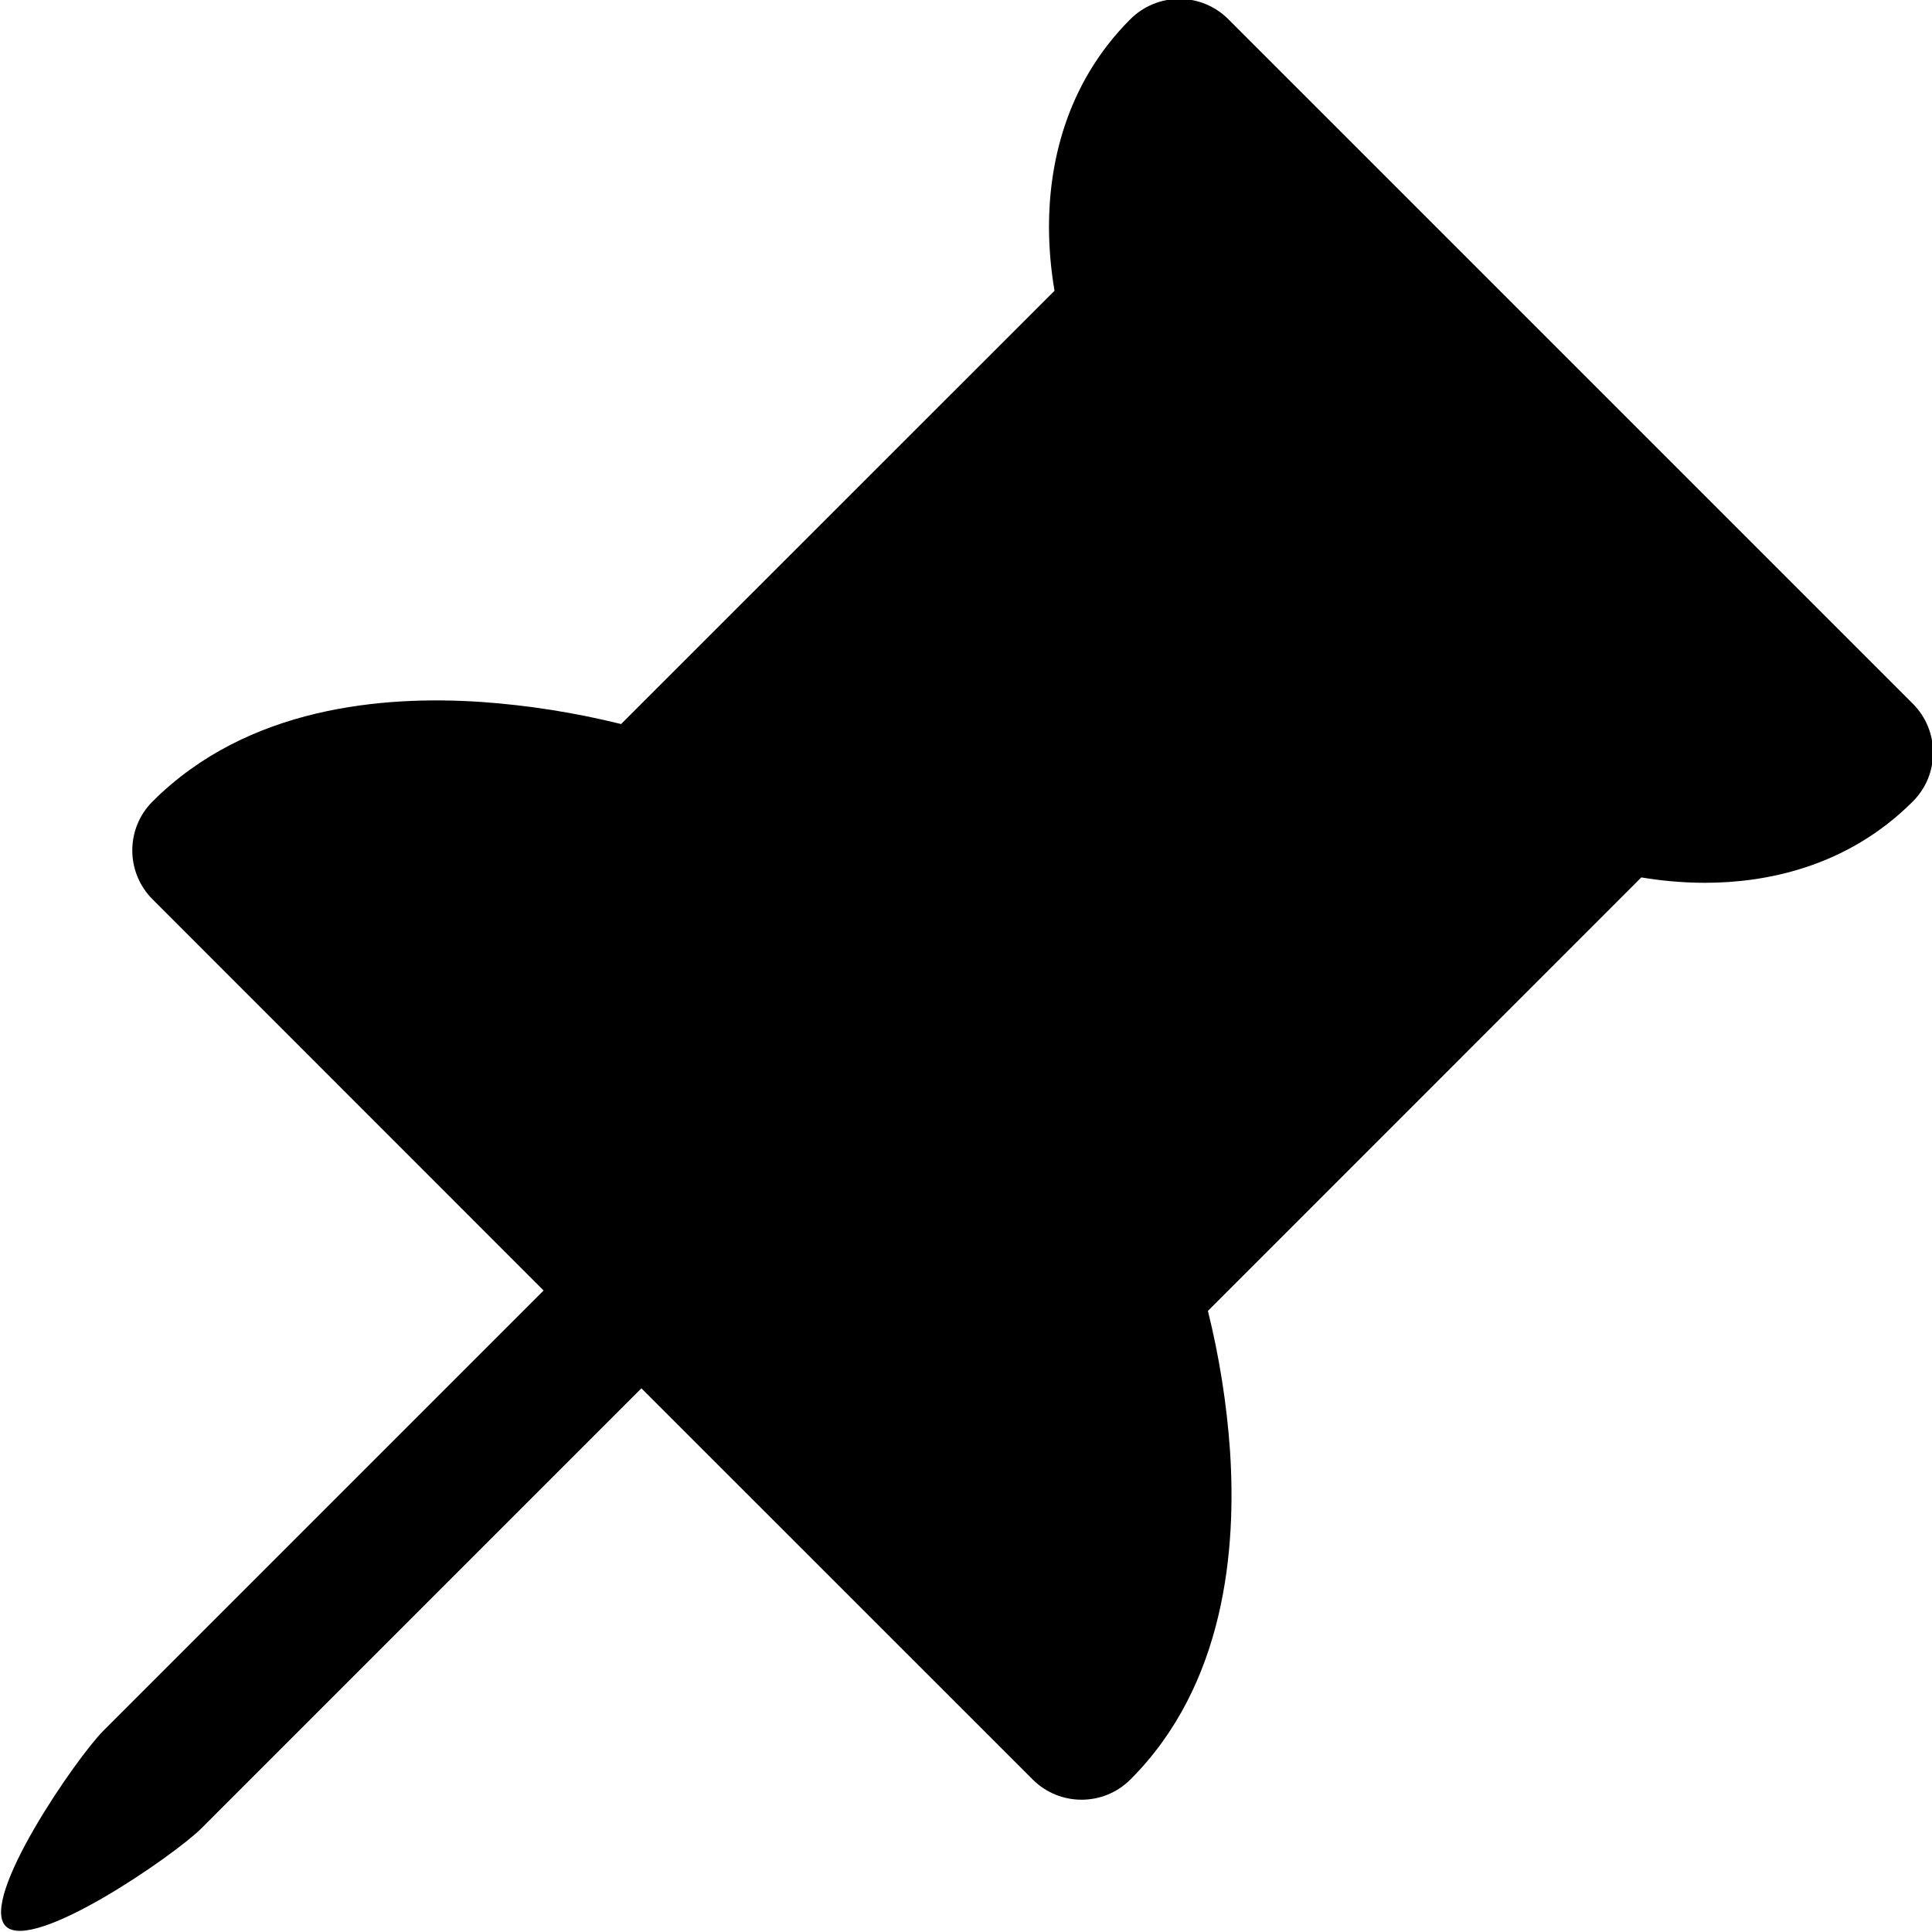
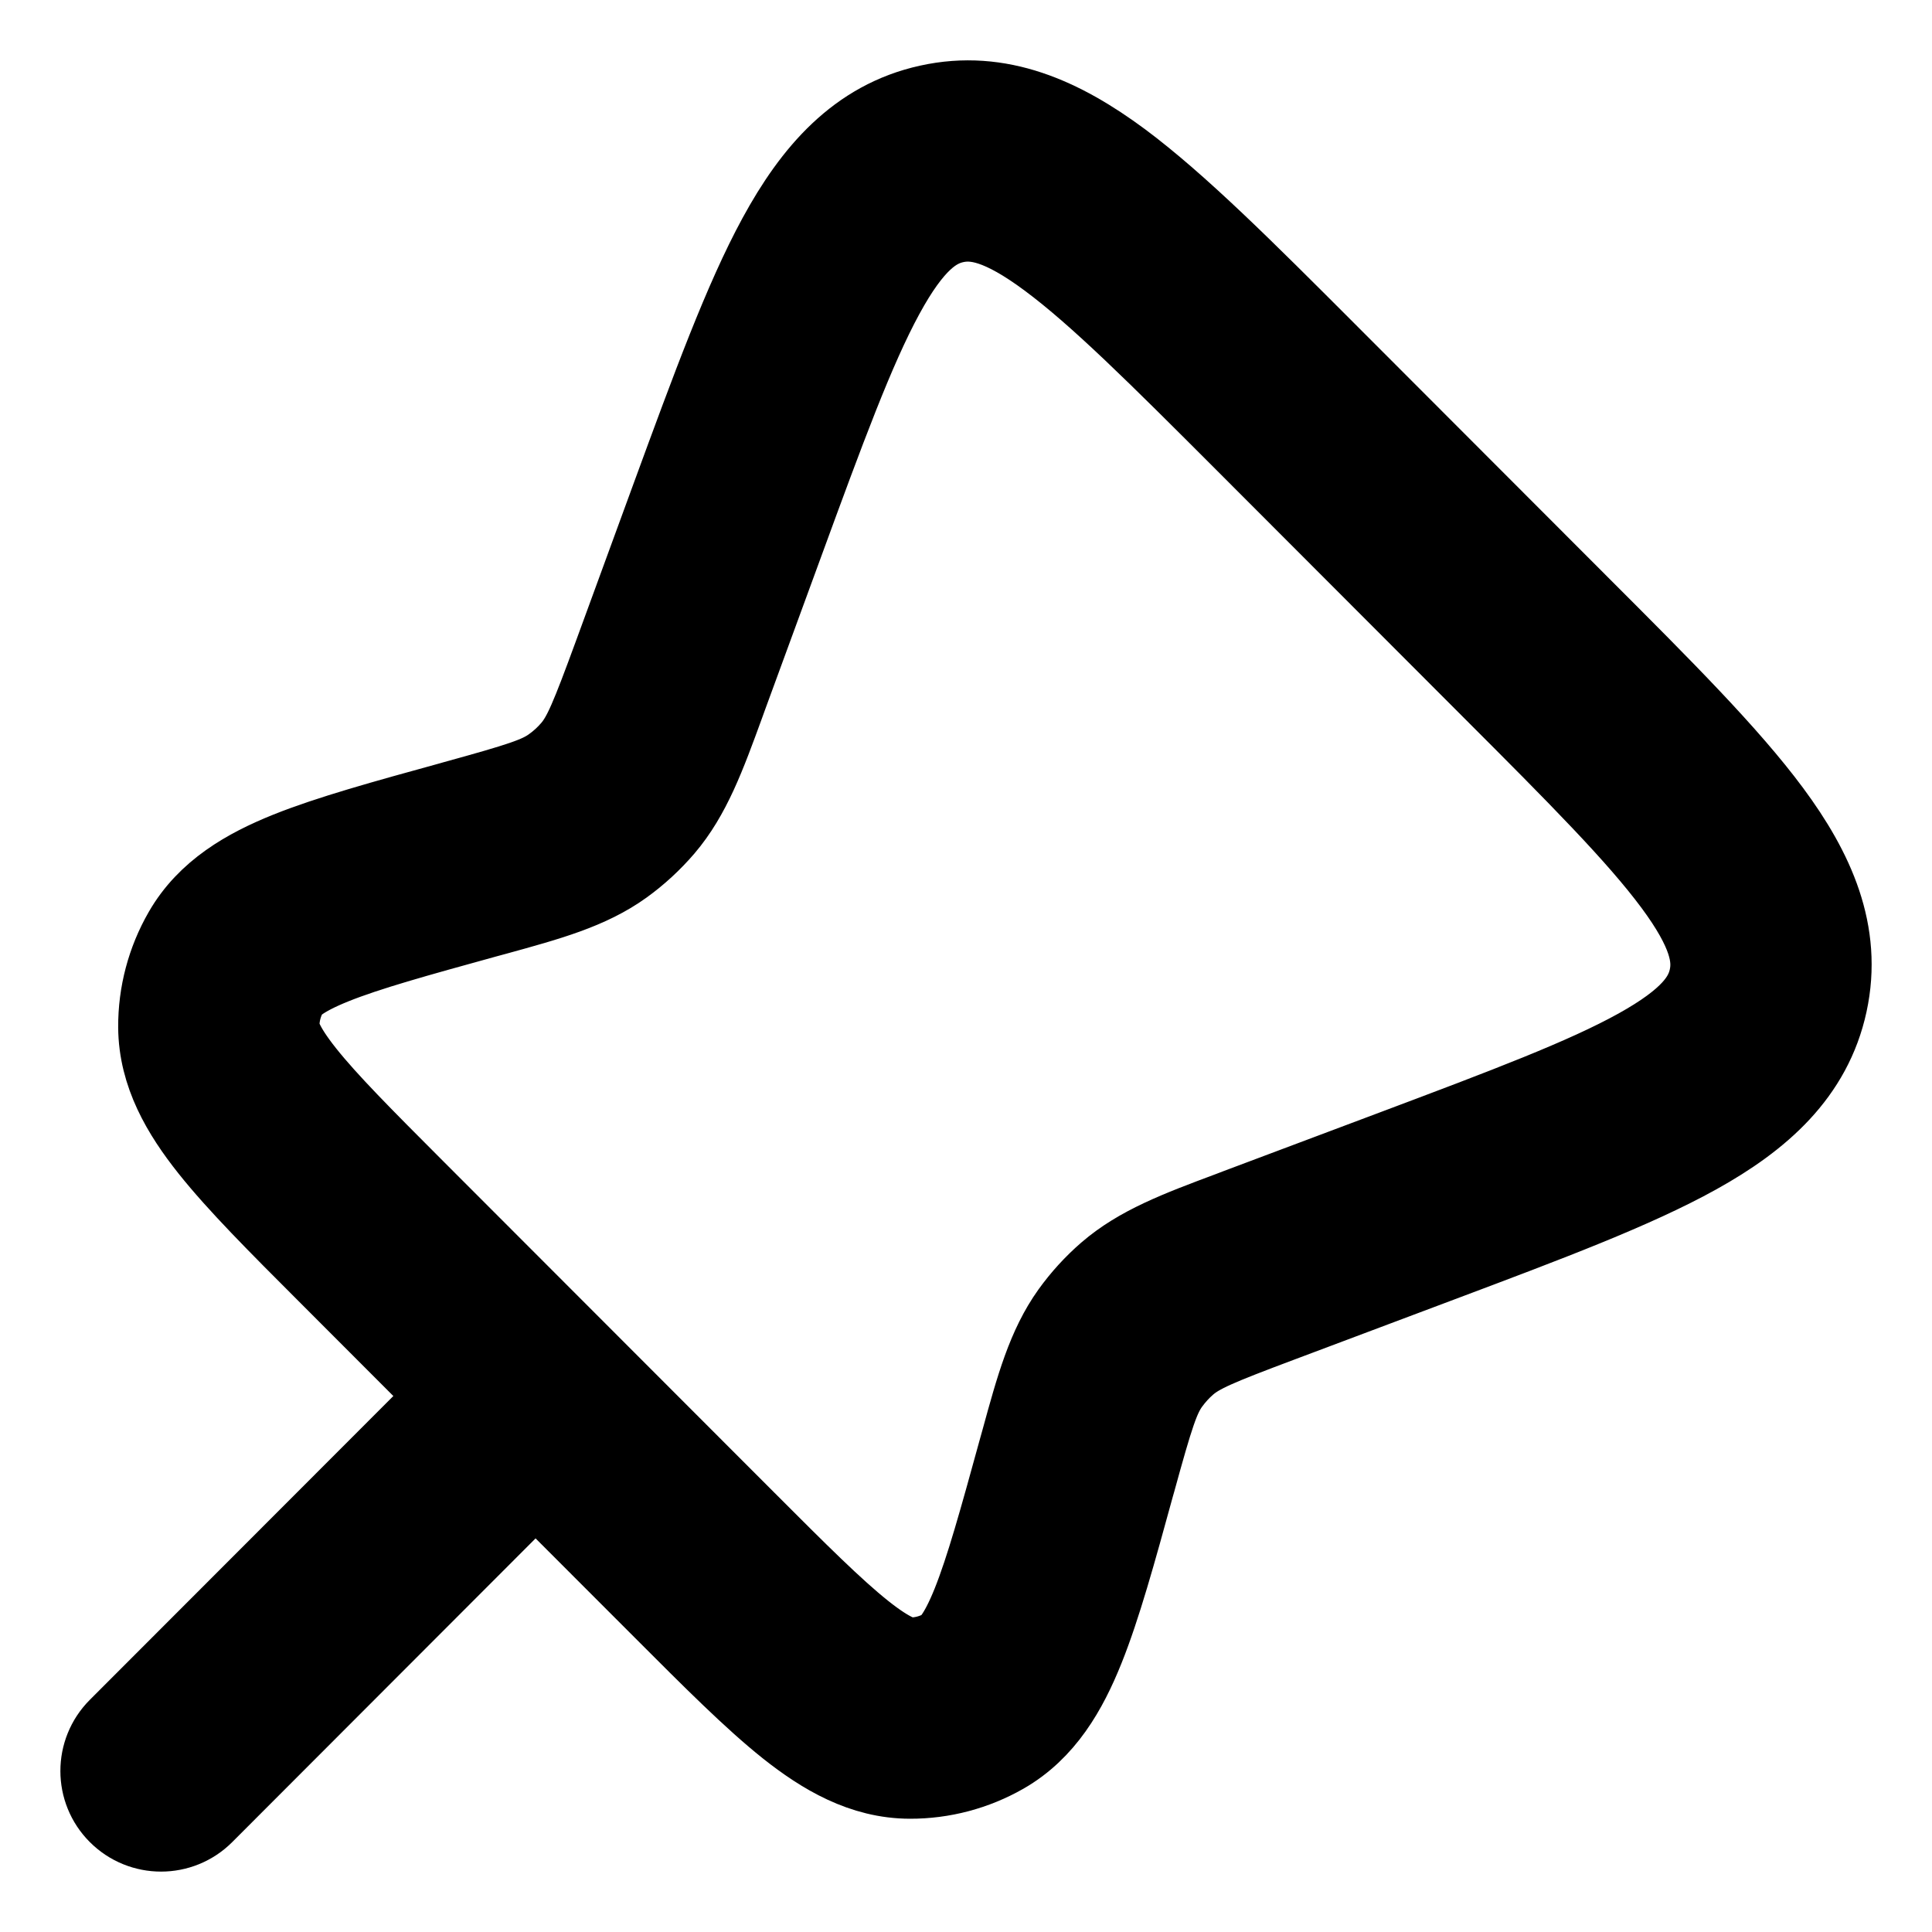
- <svg xmlns="http://www.w3.org/2000/svg" version="1.1" id="Layer_1" x="0px" y="0px" viewBox="0 0 512 512" style="enable-background:new 0 0 512 512;" xml:space="preserve">
-   <g>
-     <path d="M312.52-0.29c4.86-0.01,9.53,1.92,12.97,5.35l181.43,181.43c7.15,7.16,7.15,18.76,0,25.91   c-17.59,17.59-39.29,21.55-55.09,21.55c-6.49,0-12.28-0.66-16.86-1.43L320.11,347.4c3.02,12.18,4.99,24.61,5.86,37.13   c1.69,25.73-1.17,61.83-26.39,87.05c-7.16,7.15-18.76,7.15-25.91,0L169.98,367.92L53.35,484.55c-7.15,7.15-44.68,33.06-51.83,25.91   c-7.15-7.15,18.77-44.72,25.91-51.83l116.63-116.63L40.42,238.32c-7.15-7.16-7.15-18.76,0-25.91   c25.22-25.22,61.32-28.11,87.05-26.39c12.52,0.88,24.95,2.84,37.13,5.86L279.46,77.05c-0.96-5.58-1.45-11.23-1.47-16.9   c0-15.76,3.96-37.46,21.59-55.09C303.02,1.64,307.67-0.29,312.52-0.29z" />
+ <svg xmlns="http://www.w3.org/2000/svg" viewBox="0 0 24 24" fill="none" stroke="#000000">
+   <g id="SVGRepo_bgCarrier" stroke-width="0" />
+   <g id="SVGRepo_tracerCarrier" stroke-linecap="round" stroke-linejoin="round" />
+   <g id="SVGRepo_iconCarrier">
+     <path fill-rule="evenodd" clip-rule="evenodd" d="M16.475 4.375L19.647 7.551C20.655 8.559 21.471 9.376 21.997 10.086C22.538 10.816 22.888 11.585 22.698 12.463C22.508 13.341 21.872 13.897 21.077 14.338C20.305 14.767 19.224 15.173 17.891 15.674L15.914 16.417C15.119 16.715 14.903 16.808 14.742 16.947C14.661 17.017 14.589 17.097 14.526 17.184C14.402 17.357 14.329 17.581 14.104 18.4L14.091 18.445C13.863 19.276 13.674 19.962 13.467 20.477C13.257 21 12.974 21.495 12.465 21.786C12.111 21.988 11.711 22.094 11.304 22.093C10.718 22.092 10.227 21.801 9.786 21.451C9.352 21.105 8.85 20.602 8.241 19.992L6.653 18.403L2.531 22.53C2.238 22.823 1.763 22.823 1.47 22.53C1.177 22.238 1.177 21.763 1.469 21.47L5.593 17.342L4.058 15.805C3.453 15.2 2.954 14.7 2.61 14.268C2.261 13.83 1.972 13.342 1.968 12.76C1.966 12.345 2.074 11.937 2.281 11.578C2.571 11.073 3.063 10.792 3.583 10.583C4.095 10.378 4.776 10.19 5.601 9.963L5.646 9.95C6.466 9.724 6.691 9.651 6.863 9.526C6.953 9.462 7.034 9.387 7.105 9.304C7.243 9.141 7.335 8.923 7.628 8.124L8.344 6.168C8.839 4.819 9.239 3.726 9.664 2.946C10.101 2.143 10.654 1.498 11.536 1.304C12.418 1.109 13.191 1.462 13.925 2.006C14.637 2.536 15.46 3.359 16.475 4.375ZM13.03 3.211C12.428 2.763 12.109 2.713 11.859 2.768C11.609 2.823 11.34 3.003 10.981 3.663C10.616 4.334 10.252 5.321 9.731 6.744L9.036 8.64C9.023 8.676 9.01 8.712 8.997 8.748C8.763 9.389 8.582 9.884 8.247 10.277C8.097 10.452 7.927 10.609 7.74 10.744C7.321 11.046 6.813 11.185 6.155 11.366C6.119 11.376 6.082 11.386 6.044 11.396C5.163 11.639 4.565 11.805 4.142 11.975C3.717 12.146 3.615 12.266 3.58 12.326C3.506 12.455 3.468 12.601 3.468 12.75C3.469 12.82 3.498 12.975 3.784 13.334C4.068 13.691 4.506 14.131 5.152 14.778L9.269 18.899C9.919 19.55 10.362 19.991 10.721 20.277C11.081 20.564 11.237 20.593 11.306 20.593C11.452 20.593 11.595 20.555 11.722 20.483C11.782 20.449 11.903 20.347 12.075 19.919C12.246 19.492 12.413 18.89 12.657 18.002C12.668 17.965 12.678 17.928 12.688 17.891C12.868 17.235 13.007 16.728 13.307 16.309C13.438 16.127 13.59 15.96 13.76 15.813C14.15 15.476 14.642 15.291 15.279 15.053C15.314 15.04 15.35 15.026 15.386 15.012L17.303 14.292C18.711 13.763 19.686 13.395 20.349 13.027C21 12.665 21.178 12.397 21.232 12.146C21.286 11.896 21.235 11.577 20.792 10.979C20.34 10.37 19.605 9.63 18.541 8.566L15.459 5.48C14.388 4.408 13.643 3.666 13.03 3.211Z" fill="#000000" />
  </g>
</svg>
